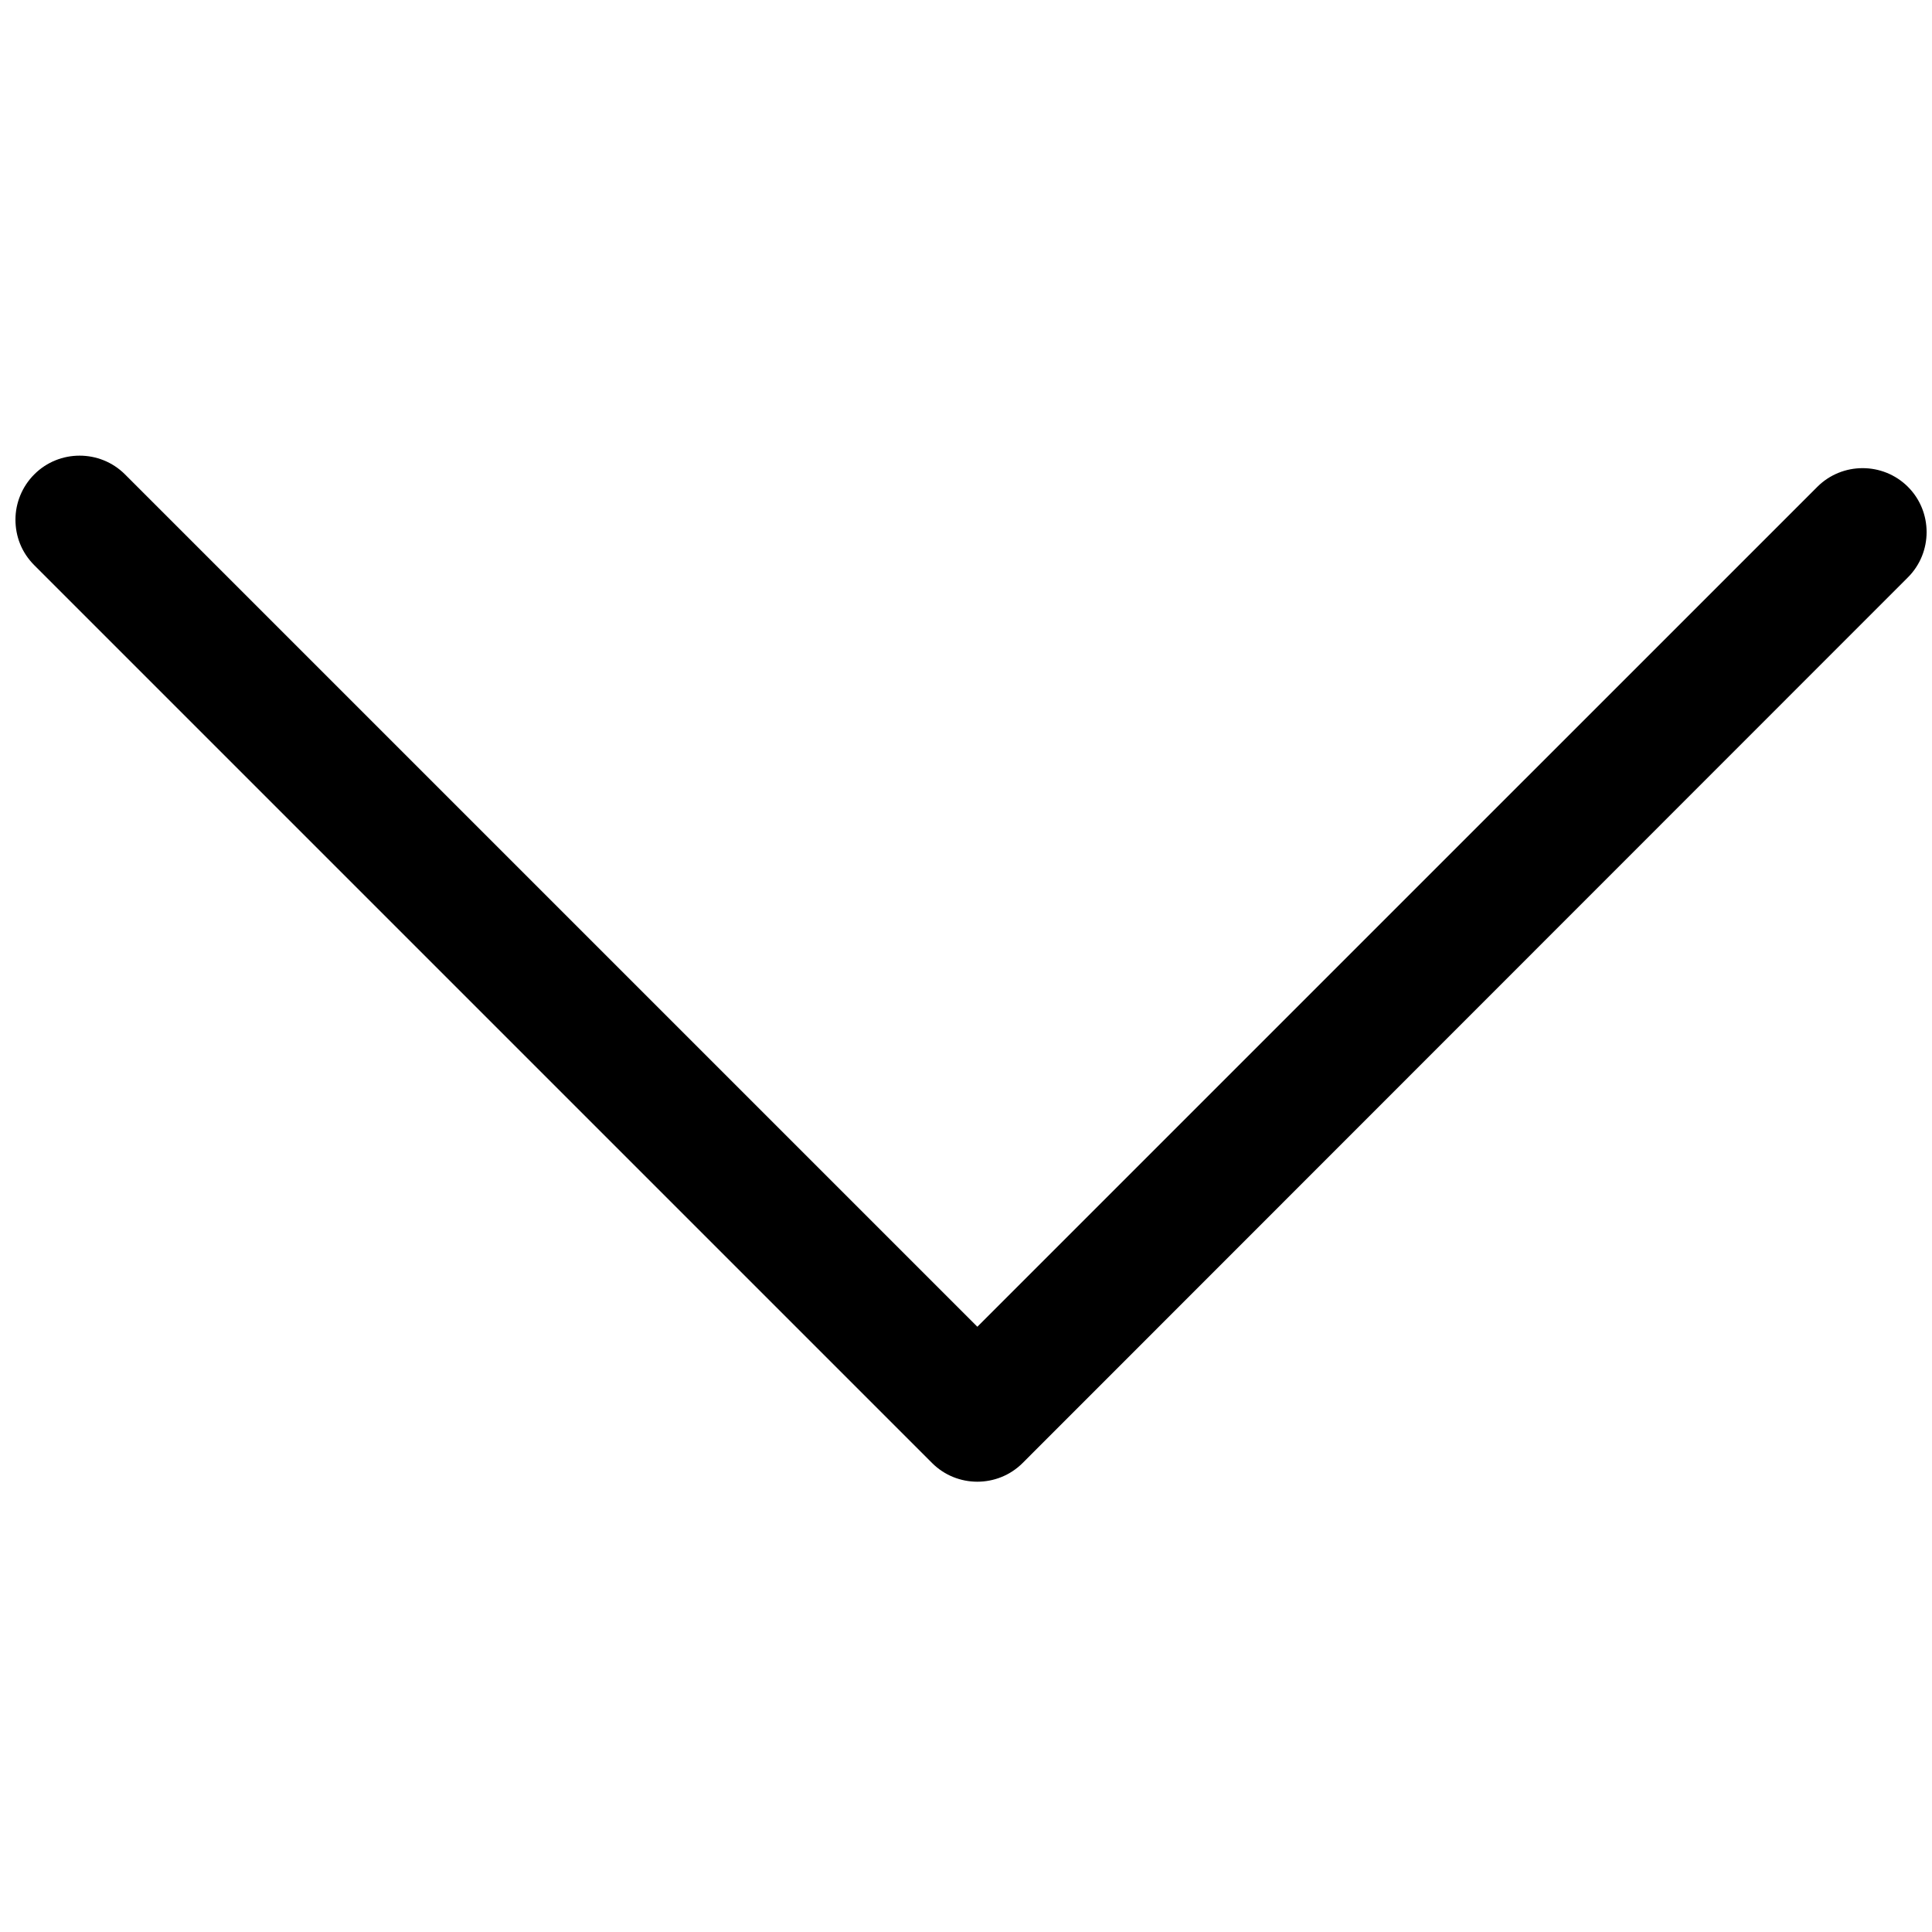
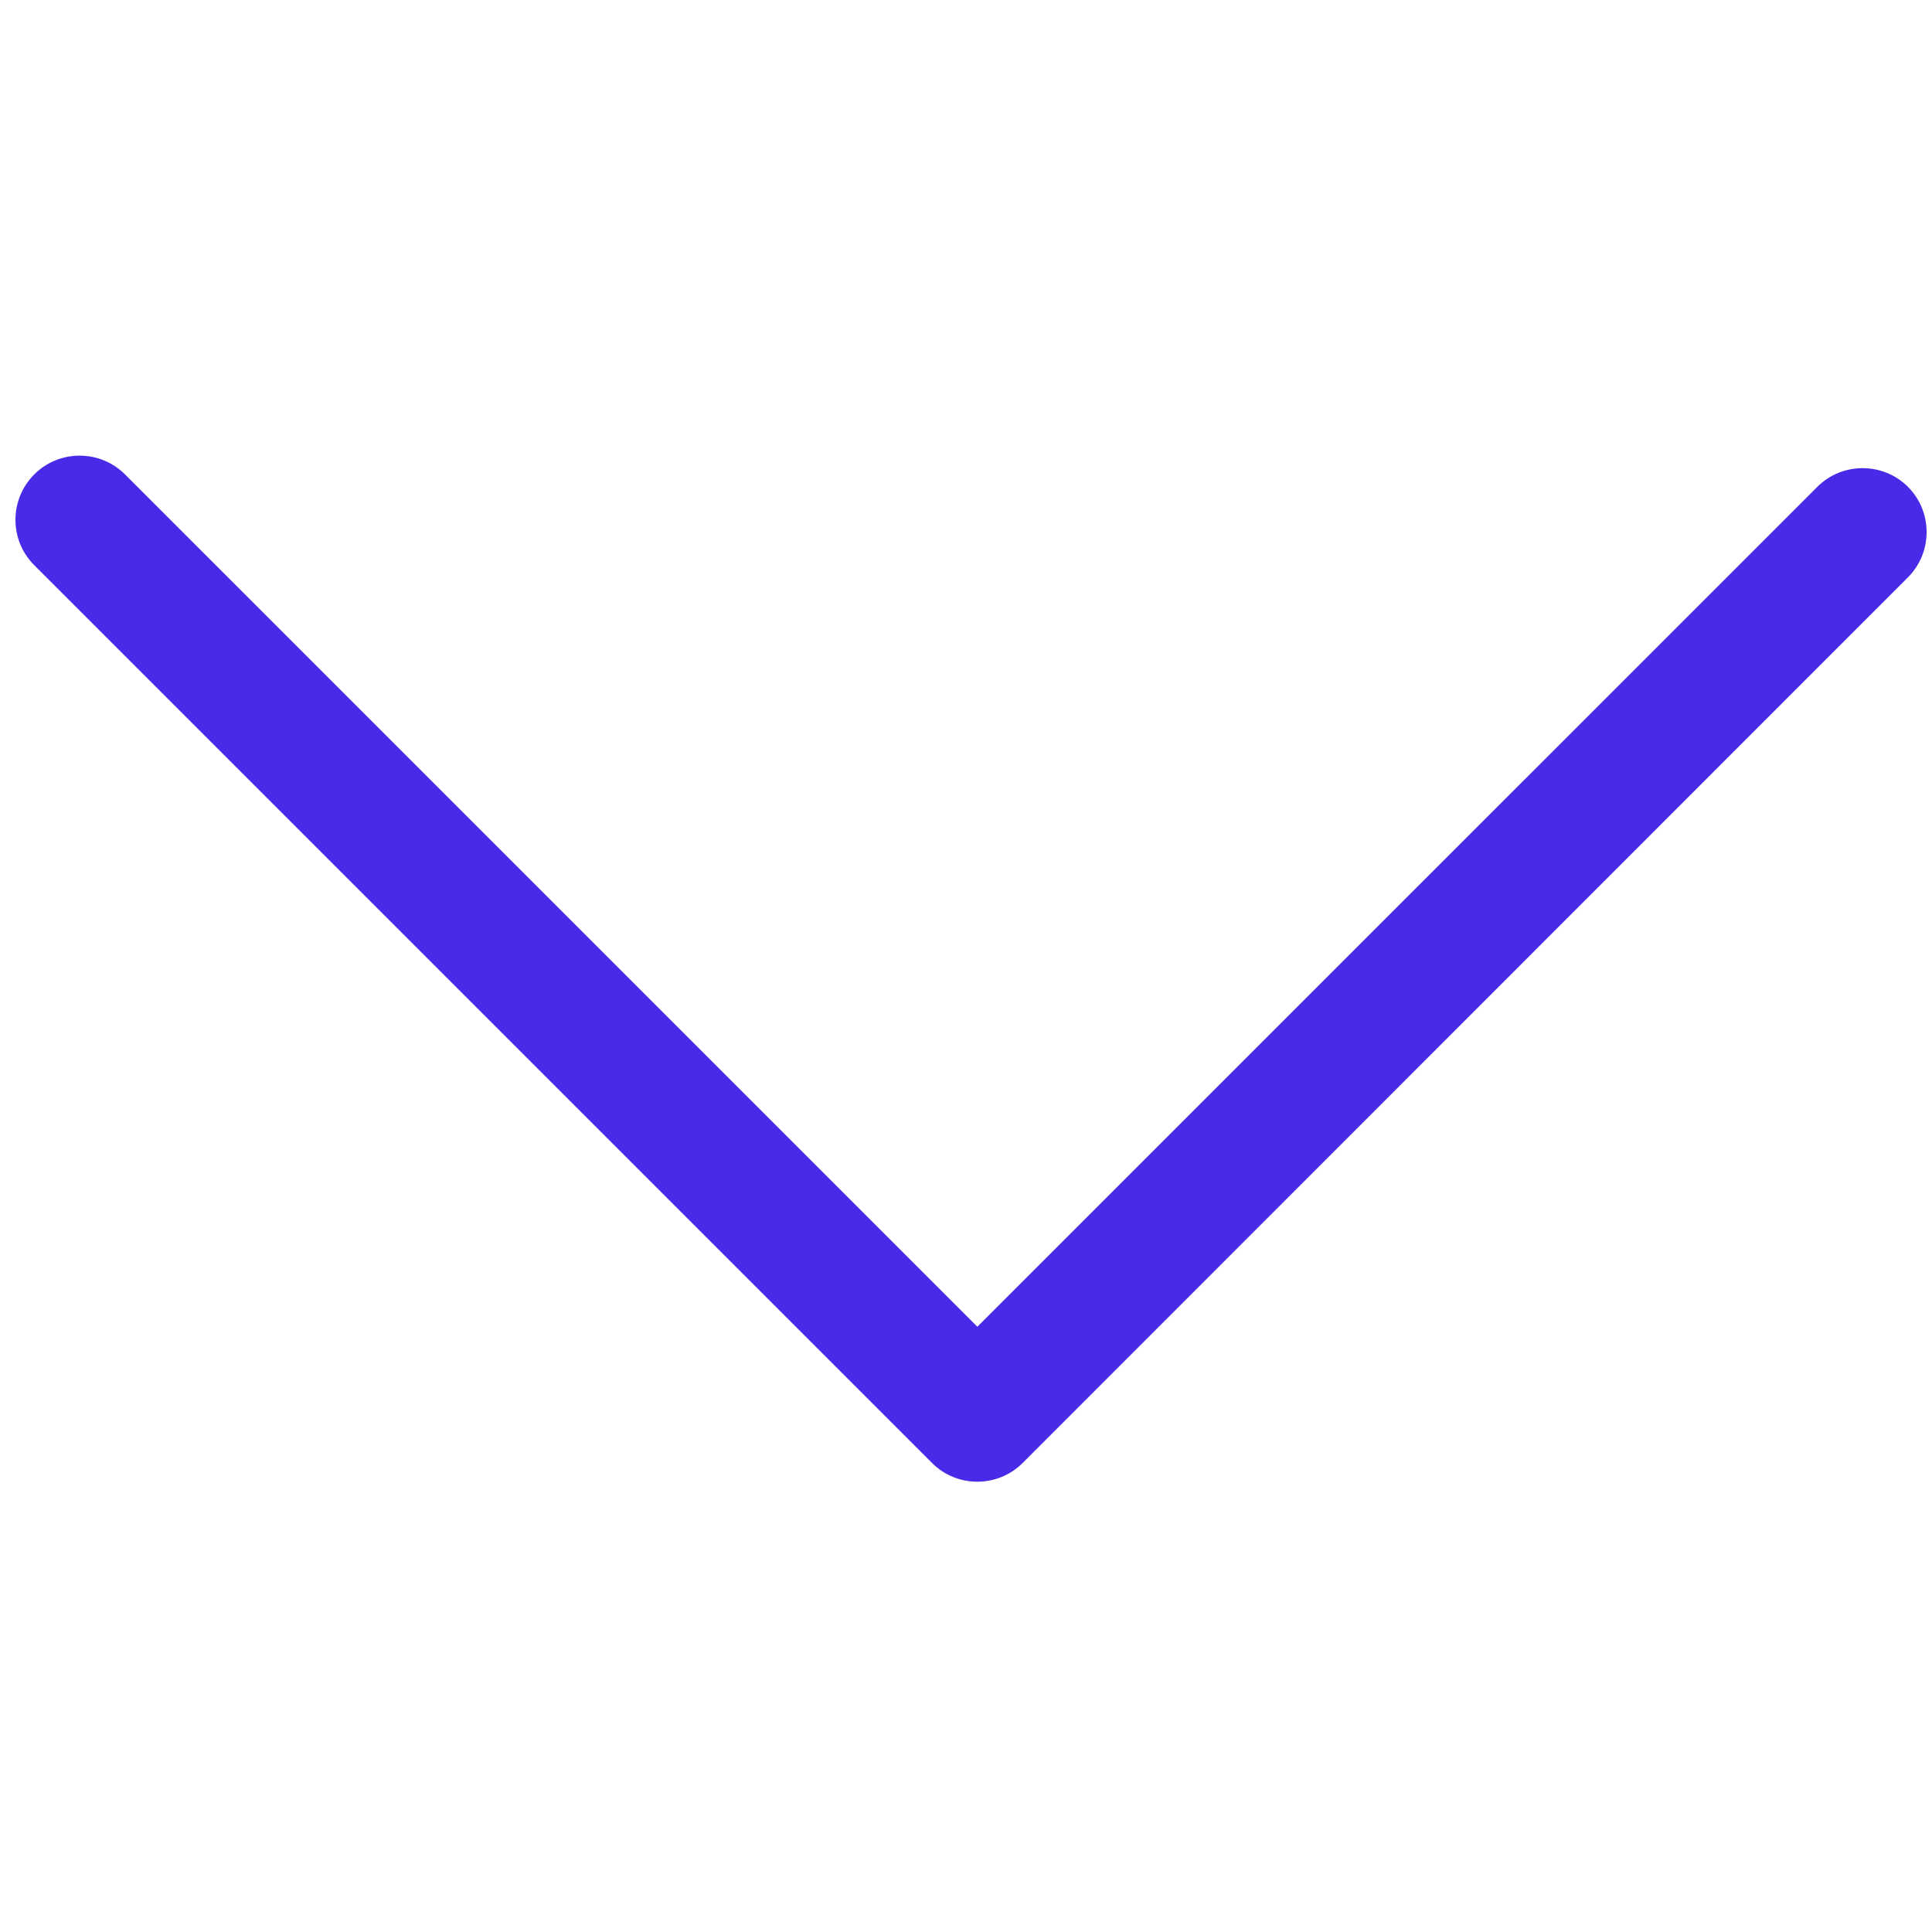
- <svg xmlns="http://www.w3.org/2000/svg" fill="#000000" width="800px" height="800px" viewBox="0 0 32 32" version="1.1">
+ <svg xmlns="http://www.w3.org/2000/svg" fill="rgb(72, 43, 232)" width="800px" height="800px" viewBox="0 0 32 32" version="1.1">
  <path d="M0.256 8.606c0-0.269 0.106-0.544 0.313-0.75 0.412-0.412 1.087-0.412 1.5 0l14.119 14.119 13.913-13.912c0.413-0.412 1.087-0.412 1.5 0s0.413 1.088 0 1.5l-14.663 14.669c-0.413 0.413-1.088 0.413-1.5 0l-14.869-14.869c-0.213-0.213-0.313-0.481-0.313-0.756z" />
</svg>
